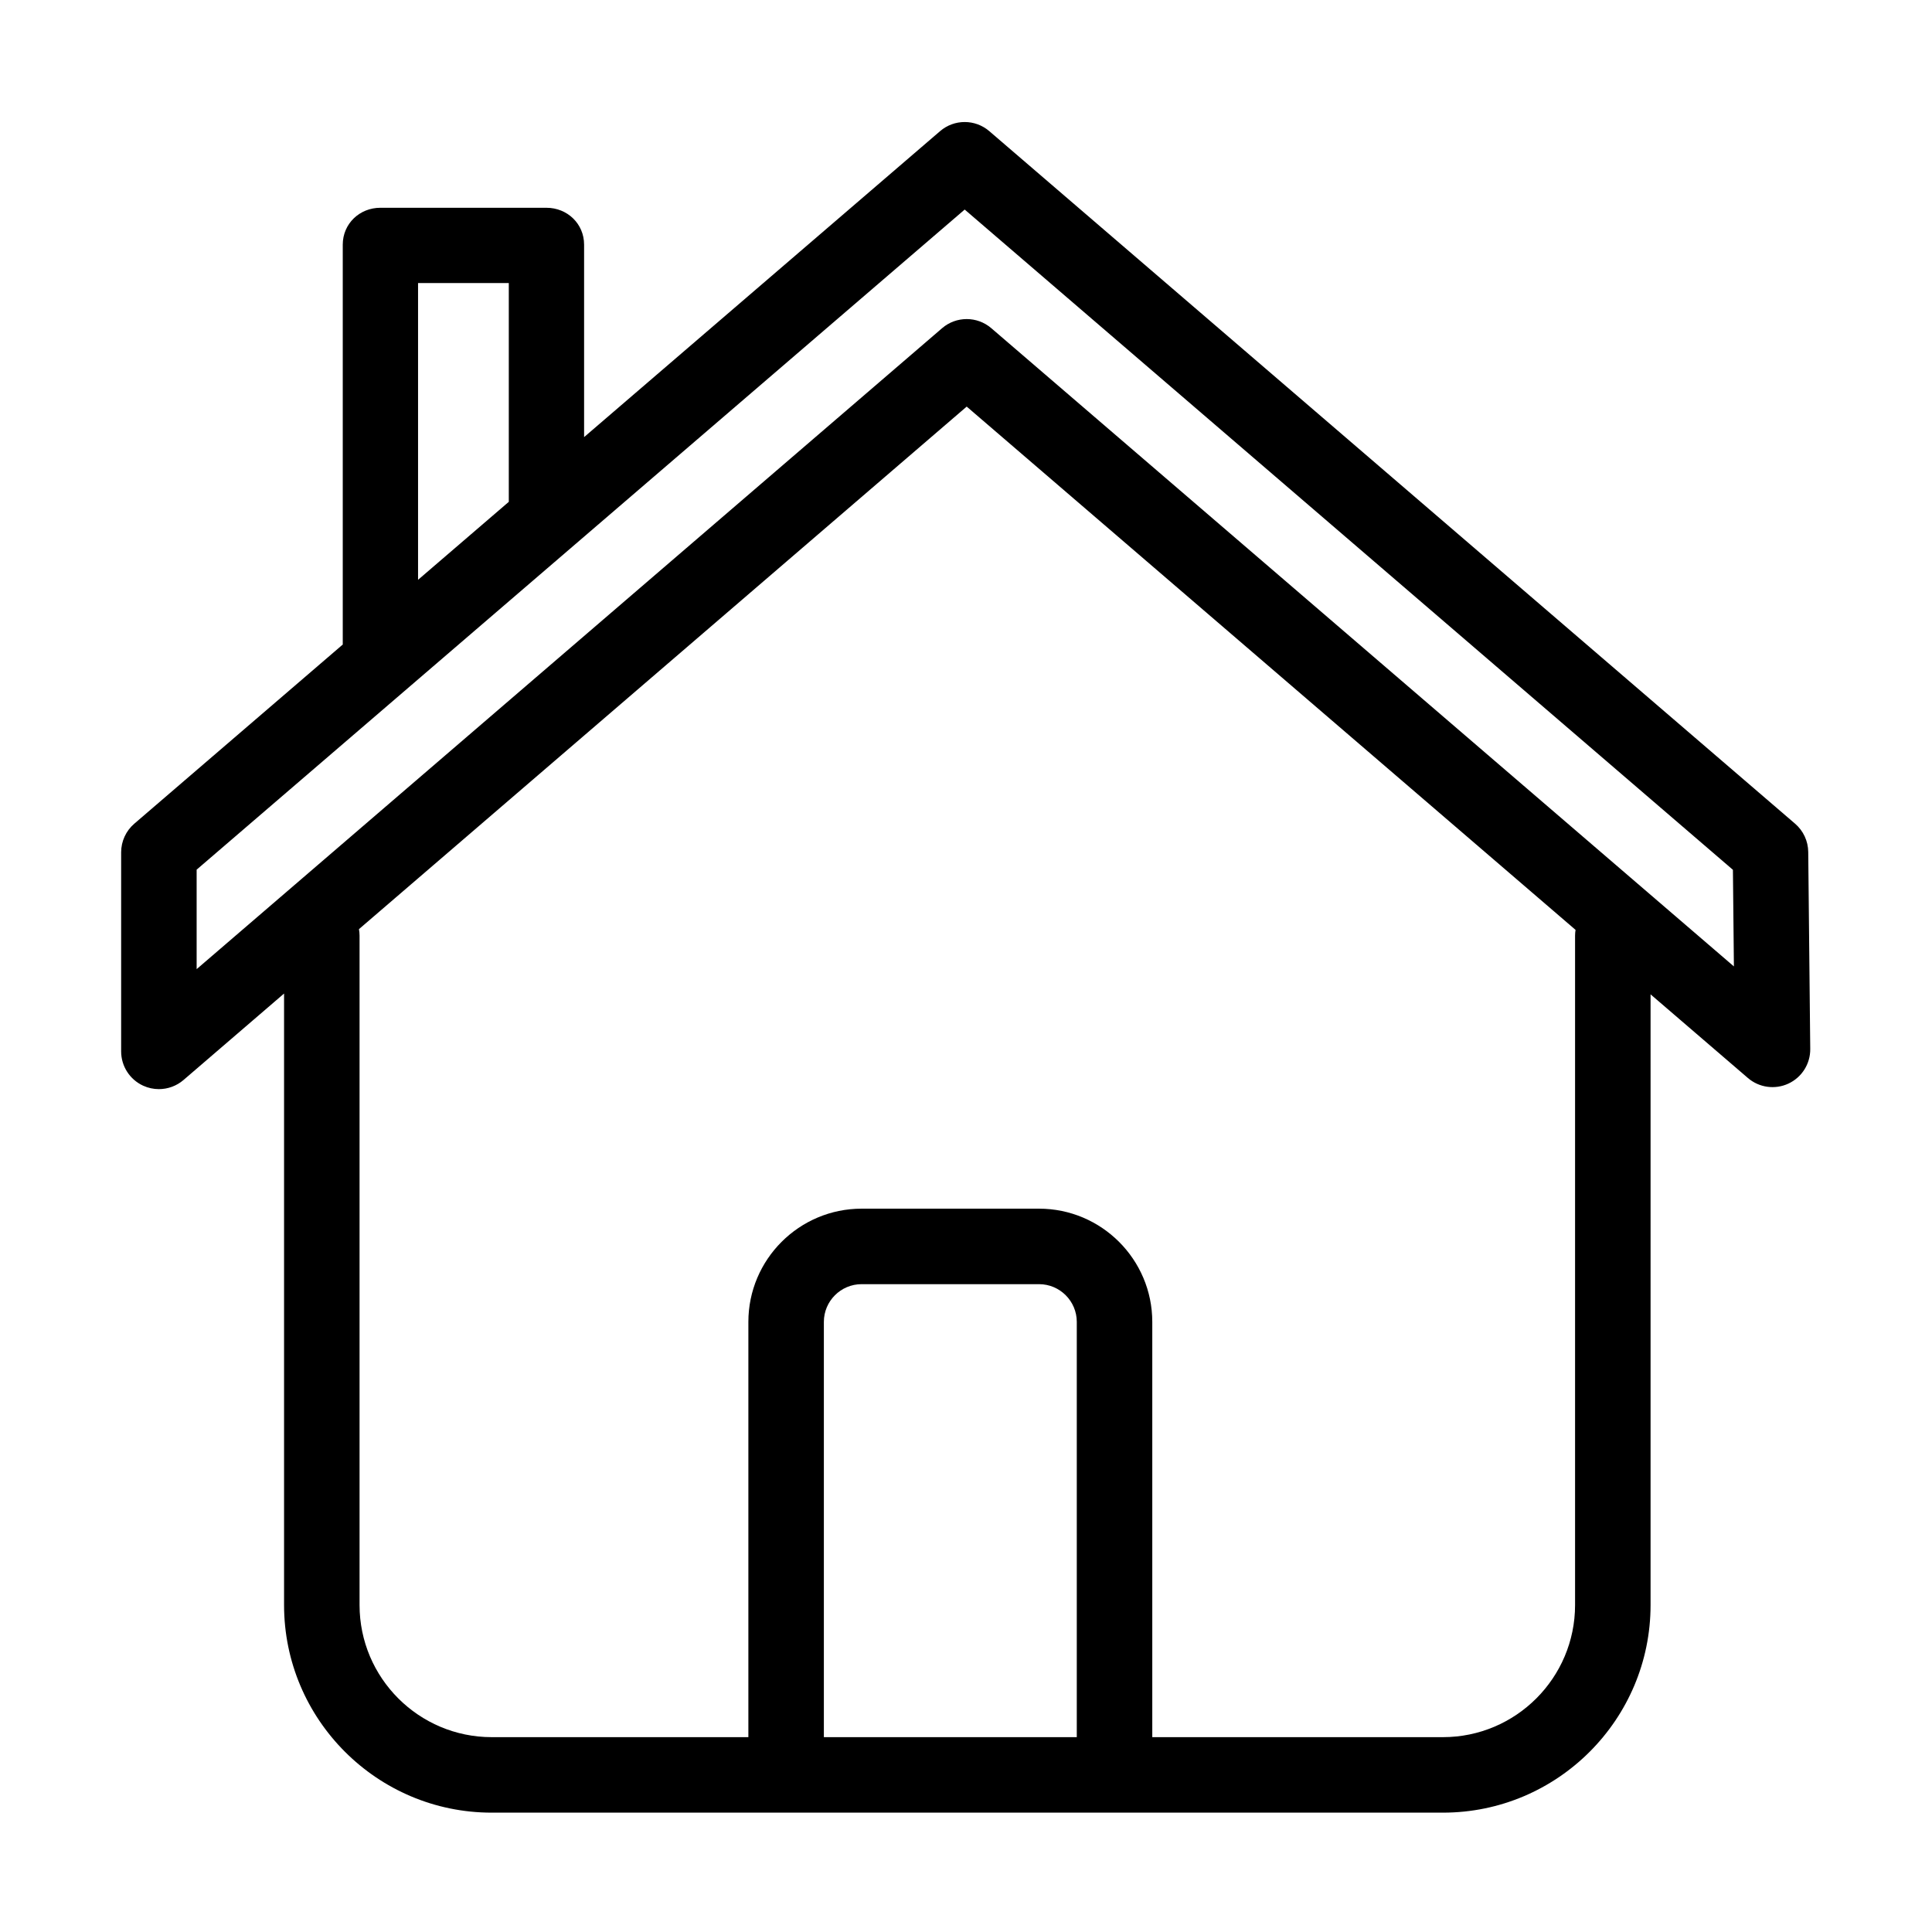
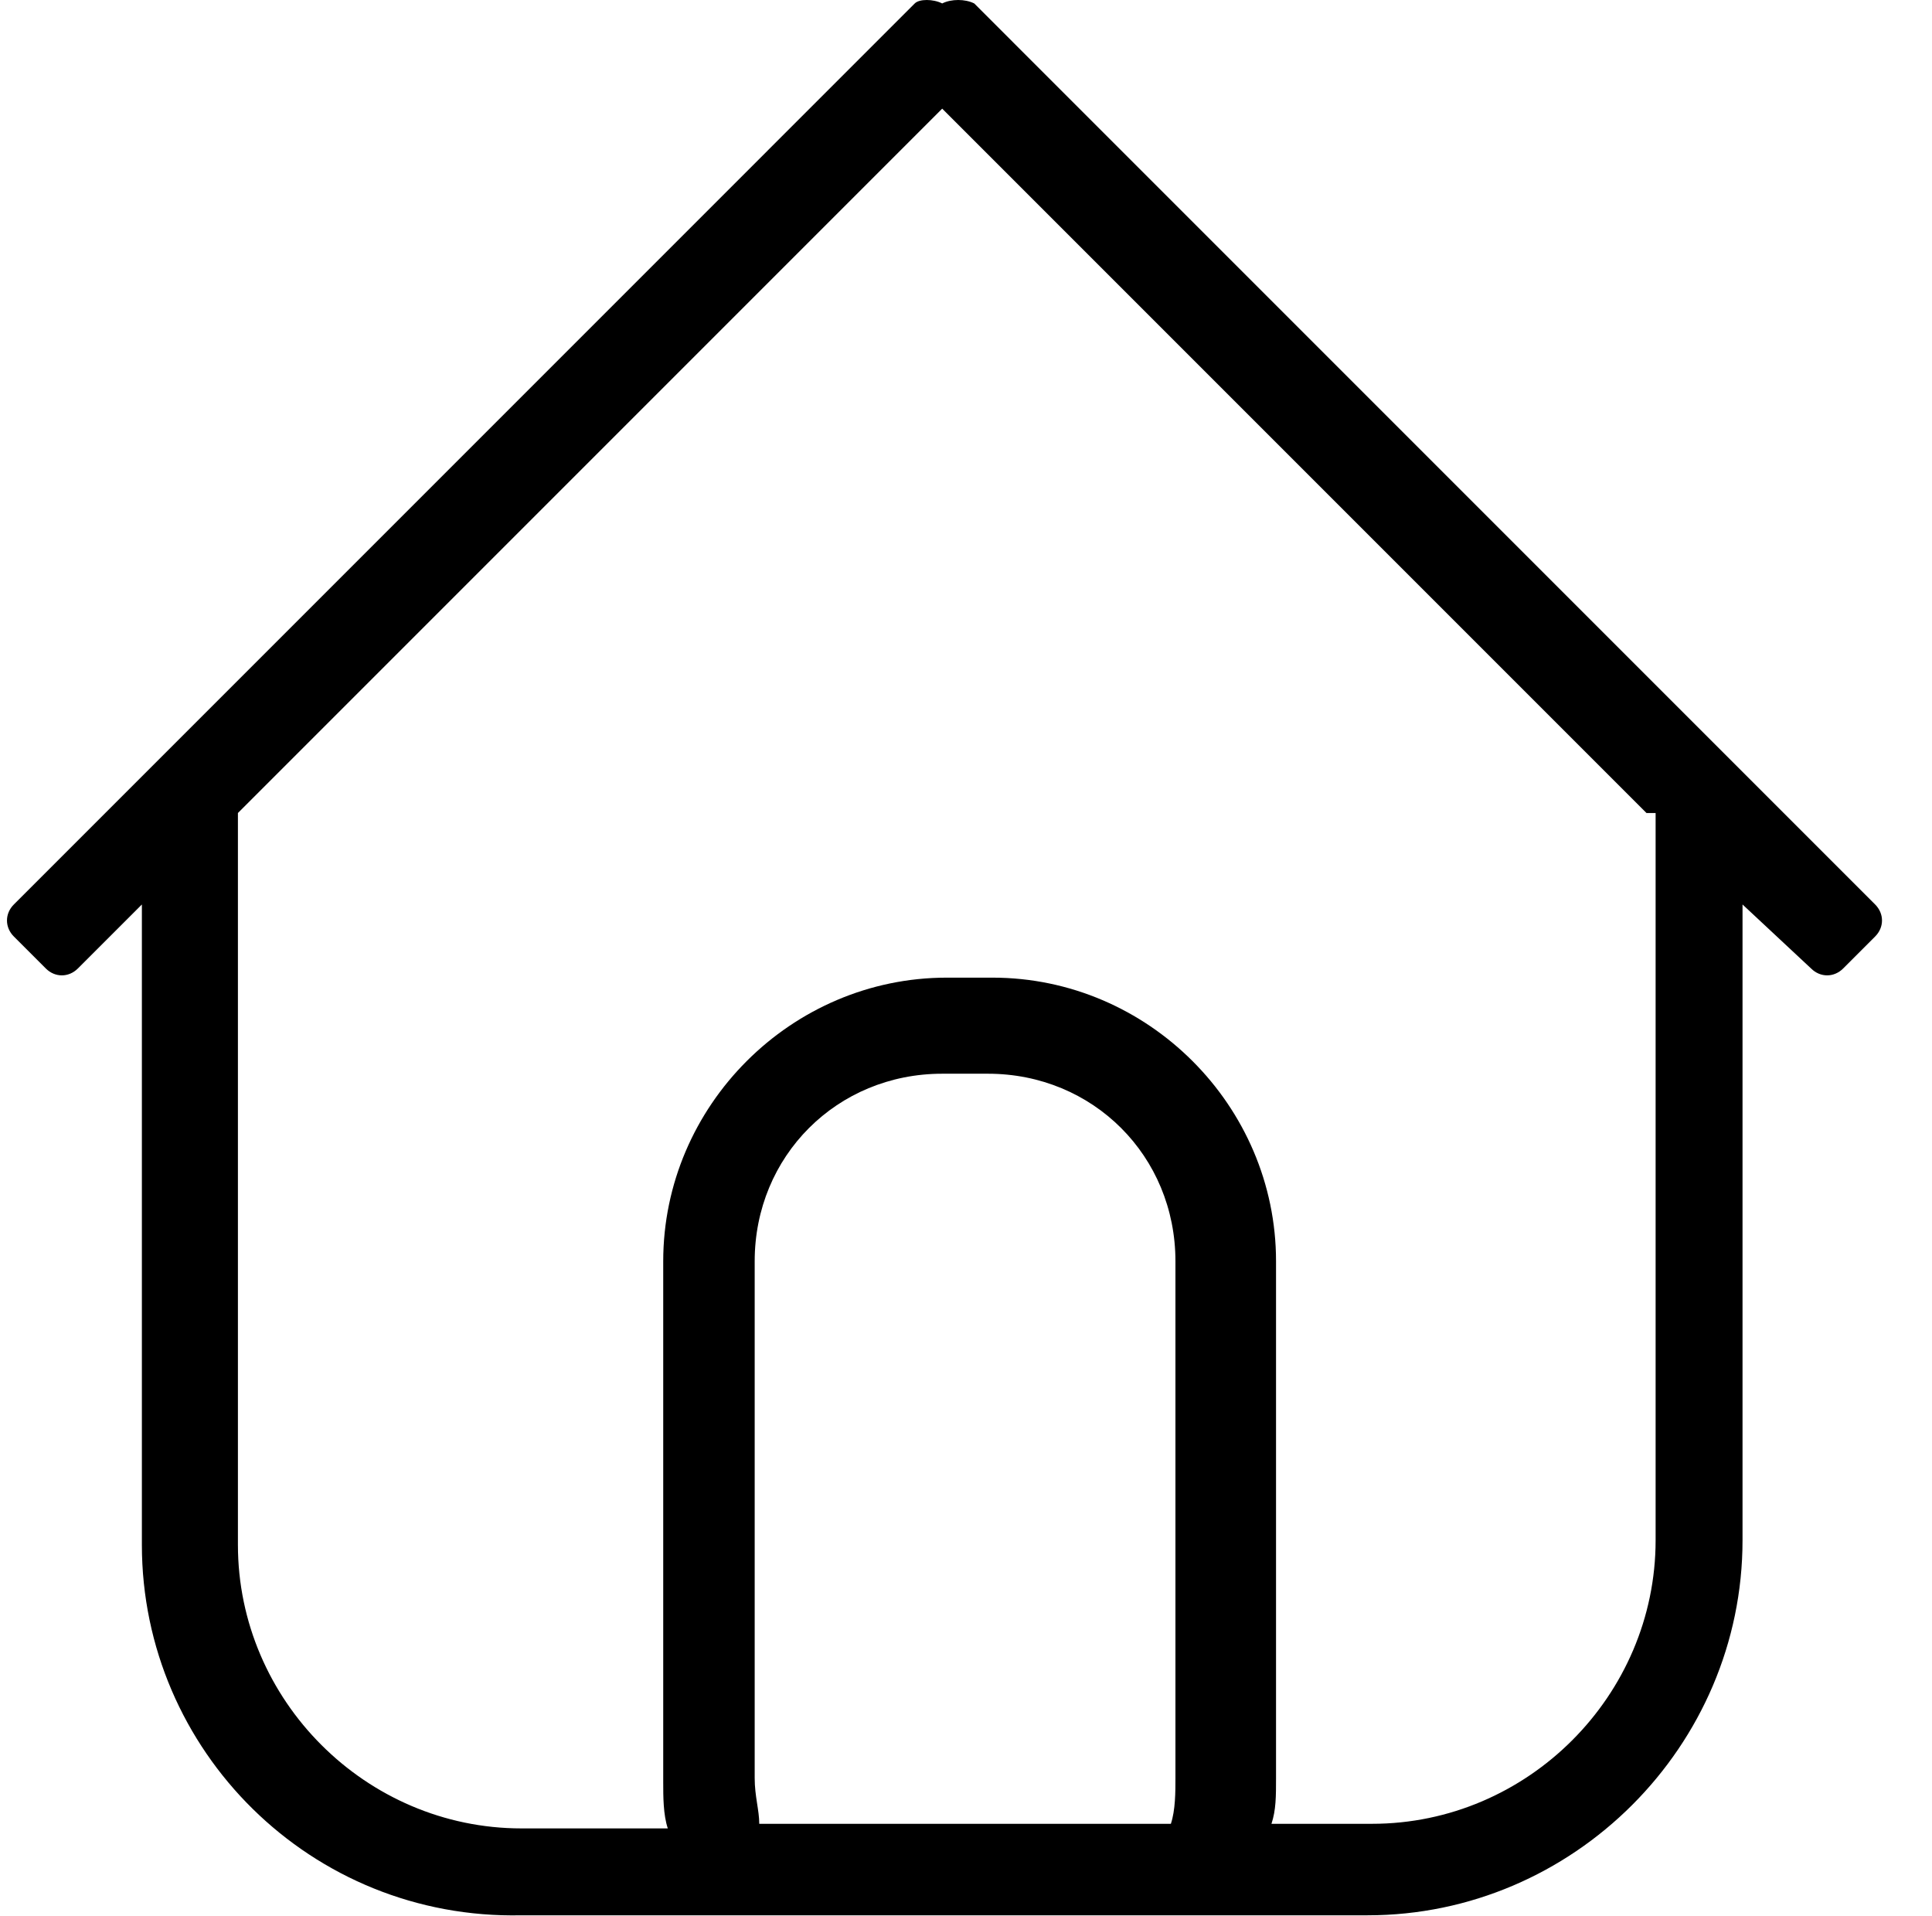
- <svg xmlns="http://www.w3.org/2000/svg" t="1657615528081" class="icon" viewBox="0 0 1024 1024" version="1.1" p-id="2419">
-   <path d="M958.401 451.549c-0.058-5.76-2.597-11.215-6.966-14.971L524.345 69.511c-7.499-6.446-18.581-6.446-26.08 0L309.583 231.675l0-102.017c0-11.05-8.902-19.533-19.951-19.533l-88.034 0c-11.049 0-19.929 8.482-19.929 19.533l0 211.954L71.176 436.578c-4.424 3.801-6.968 9.342-6.968 15.174l0 105.501c0 7.819 4.555 14.922 11.661 18.183 2.671 1.227 5.516 1.825 8.343 1.825 4.699 0 9.347-1.655 13.048-4.836l53.298-45.826 0 324.101c0 60.678 49.364 110.042 110.042 110.042L764.792 960.741c60.678 0 110.042-49.364 110.042-110.042L874.835 527.026l51.586 44.336c5.956 5.12 14.357 6.282 21.481 2.966 7.122-3.313 11.645-10.489 11.565-18.343L958.401 451.549zM221.579 150.034l48.095 0 0 115.942-48.095 41.336L221.579 150.034zM570.718 920.726 436.666 920.726 436.666 700.642c0-11.031 8.976-20.008 20.008-20.008l94.036 0c11.031 0 20.008 8.976 20.008 20.008L570.717 920.726zM834.818 495.895l0 354.804c0 38.612-31.414 70.027-70.027 70.027l-154.059 0L610.733 700.642c0-33.097-26.926-60.023-60.023-60.023l-94.036 0c-33.097 0-60.023 26.926-60.023 60.023l0 220.085L260.599 920.727c-38.612 0-70.027-31.414-70.027-70.027L190.572 495.895c0-1.173-0.122-2.315-0.315-3.432l322.113-276.959 322.703 277.349C834.922 493.849 834.818 494.859 834.818 495.895zM525.411 173.948c-7.503-6.446-18.587-6.447-26.086 0.003L104.224 513.664l0-52.727 407.081-349.87 407.177 349.952 0.522 51.205L525.411 173.948z" p-id="2420" />
+ <svg xmlns="http://www.w3.org/2000/svg" t="1657701796992" class="icon" viewBox="0 0 1033 1024" version="1.1" p-id="1506">
+   <path d="M1002.6 500.663l-17.112 17.112c-4.889 4.889-12.223 4.889-17.125 0l-36.669-34.225v339.891c0 110.033-90.476 200.51-200.51 200.51H278.814c-112.478 2.445-202.954-88.032-202.954-198.065V483.551l-34.237 34.225c-4.889 4.889-12.223 4.889-17.112 0l-17.112-17.112c-4.889-4.889-4.889-12.223 0-17.112L489.102 1.833c2.445-2.445 9.779-2.445 14.668 0 4.889-2.445 12.223-2.445 17.125 0l481.705 481.717c4.889 4.889 4.889 12.223 0 17.112zM403.515 950.588c0 9.779 2.445 17.125 2.445 24.459H626.039c2.445-7.334 2.445-17.125 2.445-24.459v-276.306c0-56.239-44.016-100.255-100.255-100.255h-24.459c-56.239 0-100.255 44.016-100.255 100.255v276.306zM880.343 434.646L503.77 58.085 127.21 434.646v391.241c0 83.142 68.462 151.605 151.605 151.605h78.241c-2.445-7.334-2.445-17.112-2.445-24.446V674.269c0-83.142 68.462-151.605 151.605-151.605h24.446c83.142 0 151.605 68.462 151.605 151.605v276.306c0 9.779 0 17.125-2.445 24.459h53.794c83.142 0 151.605-68.462 151.605-151.605V434.646h-4.877z m0 0" p-id="1507" />
</svg>
